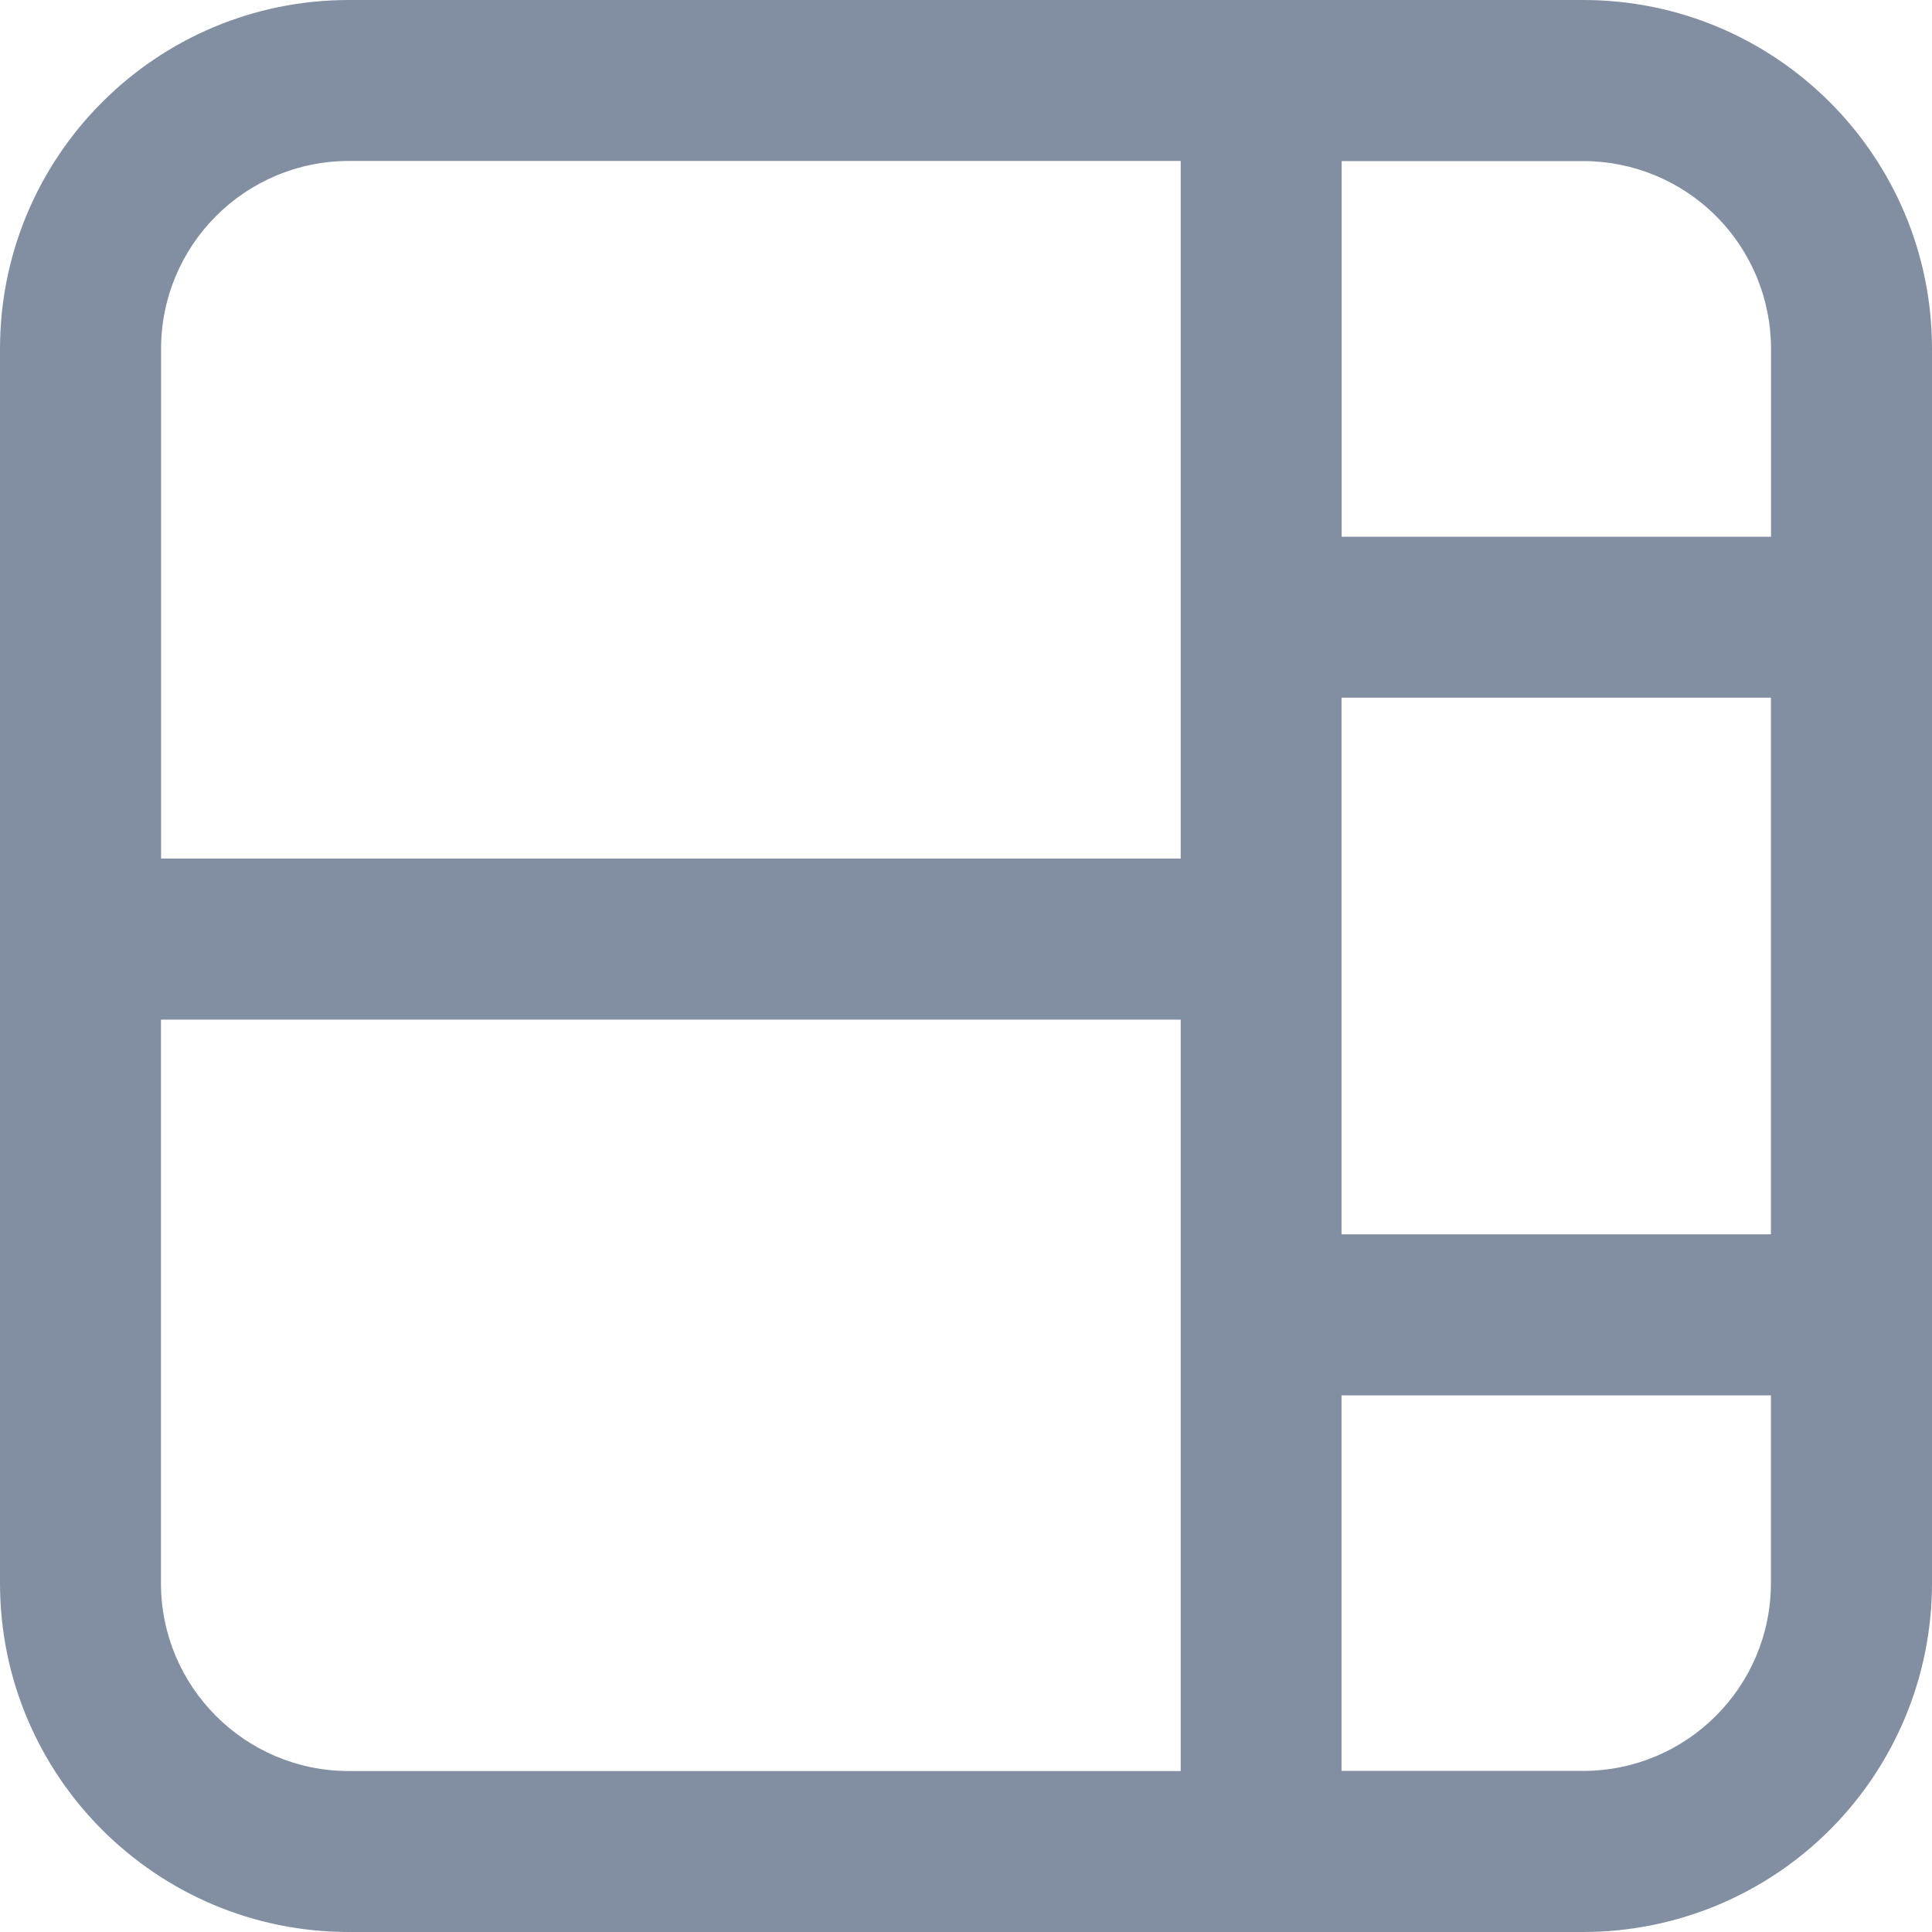
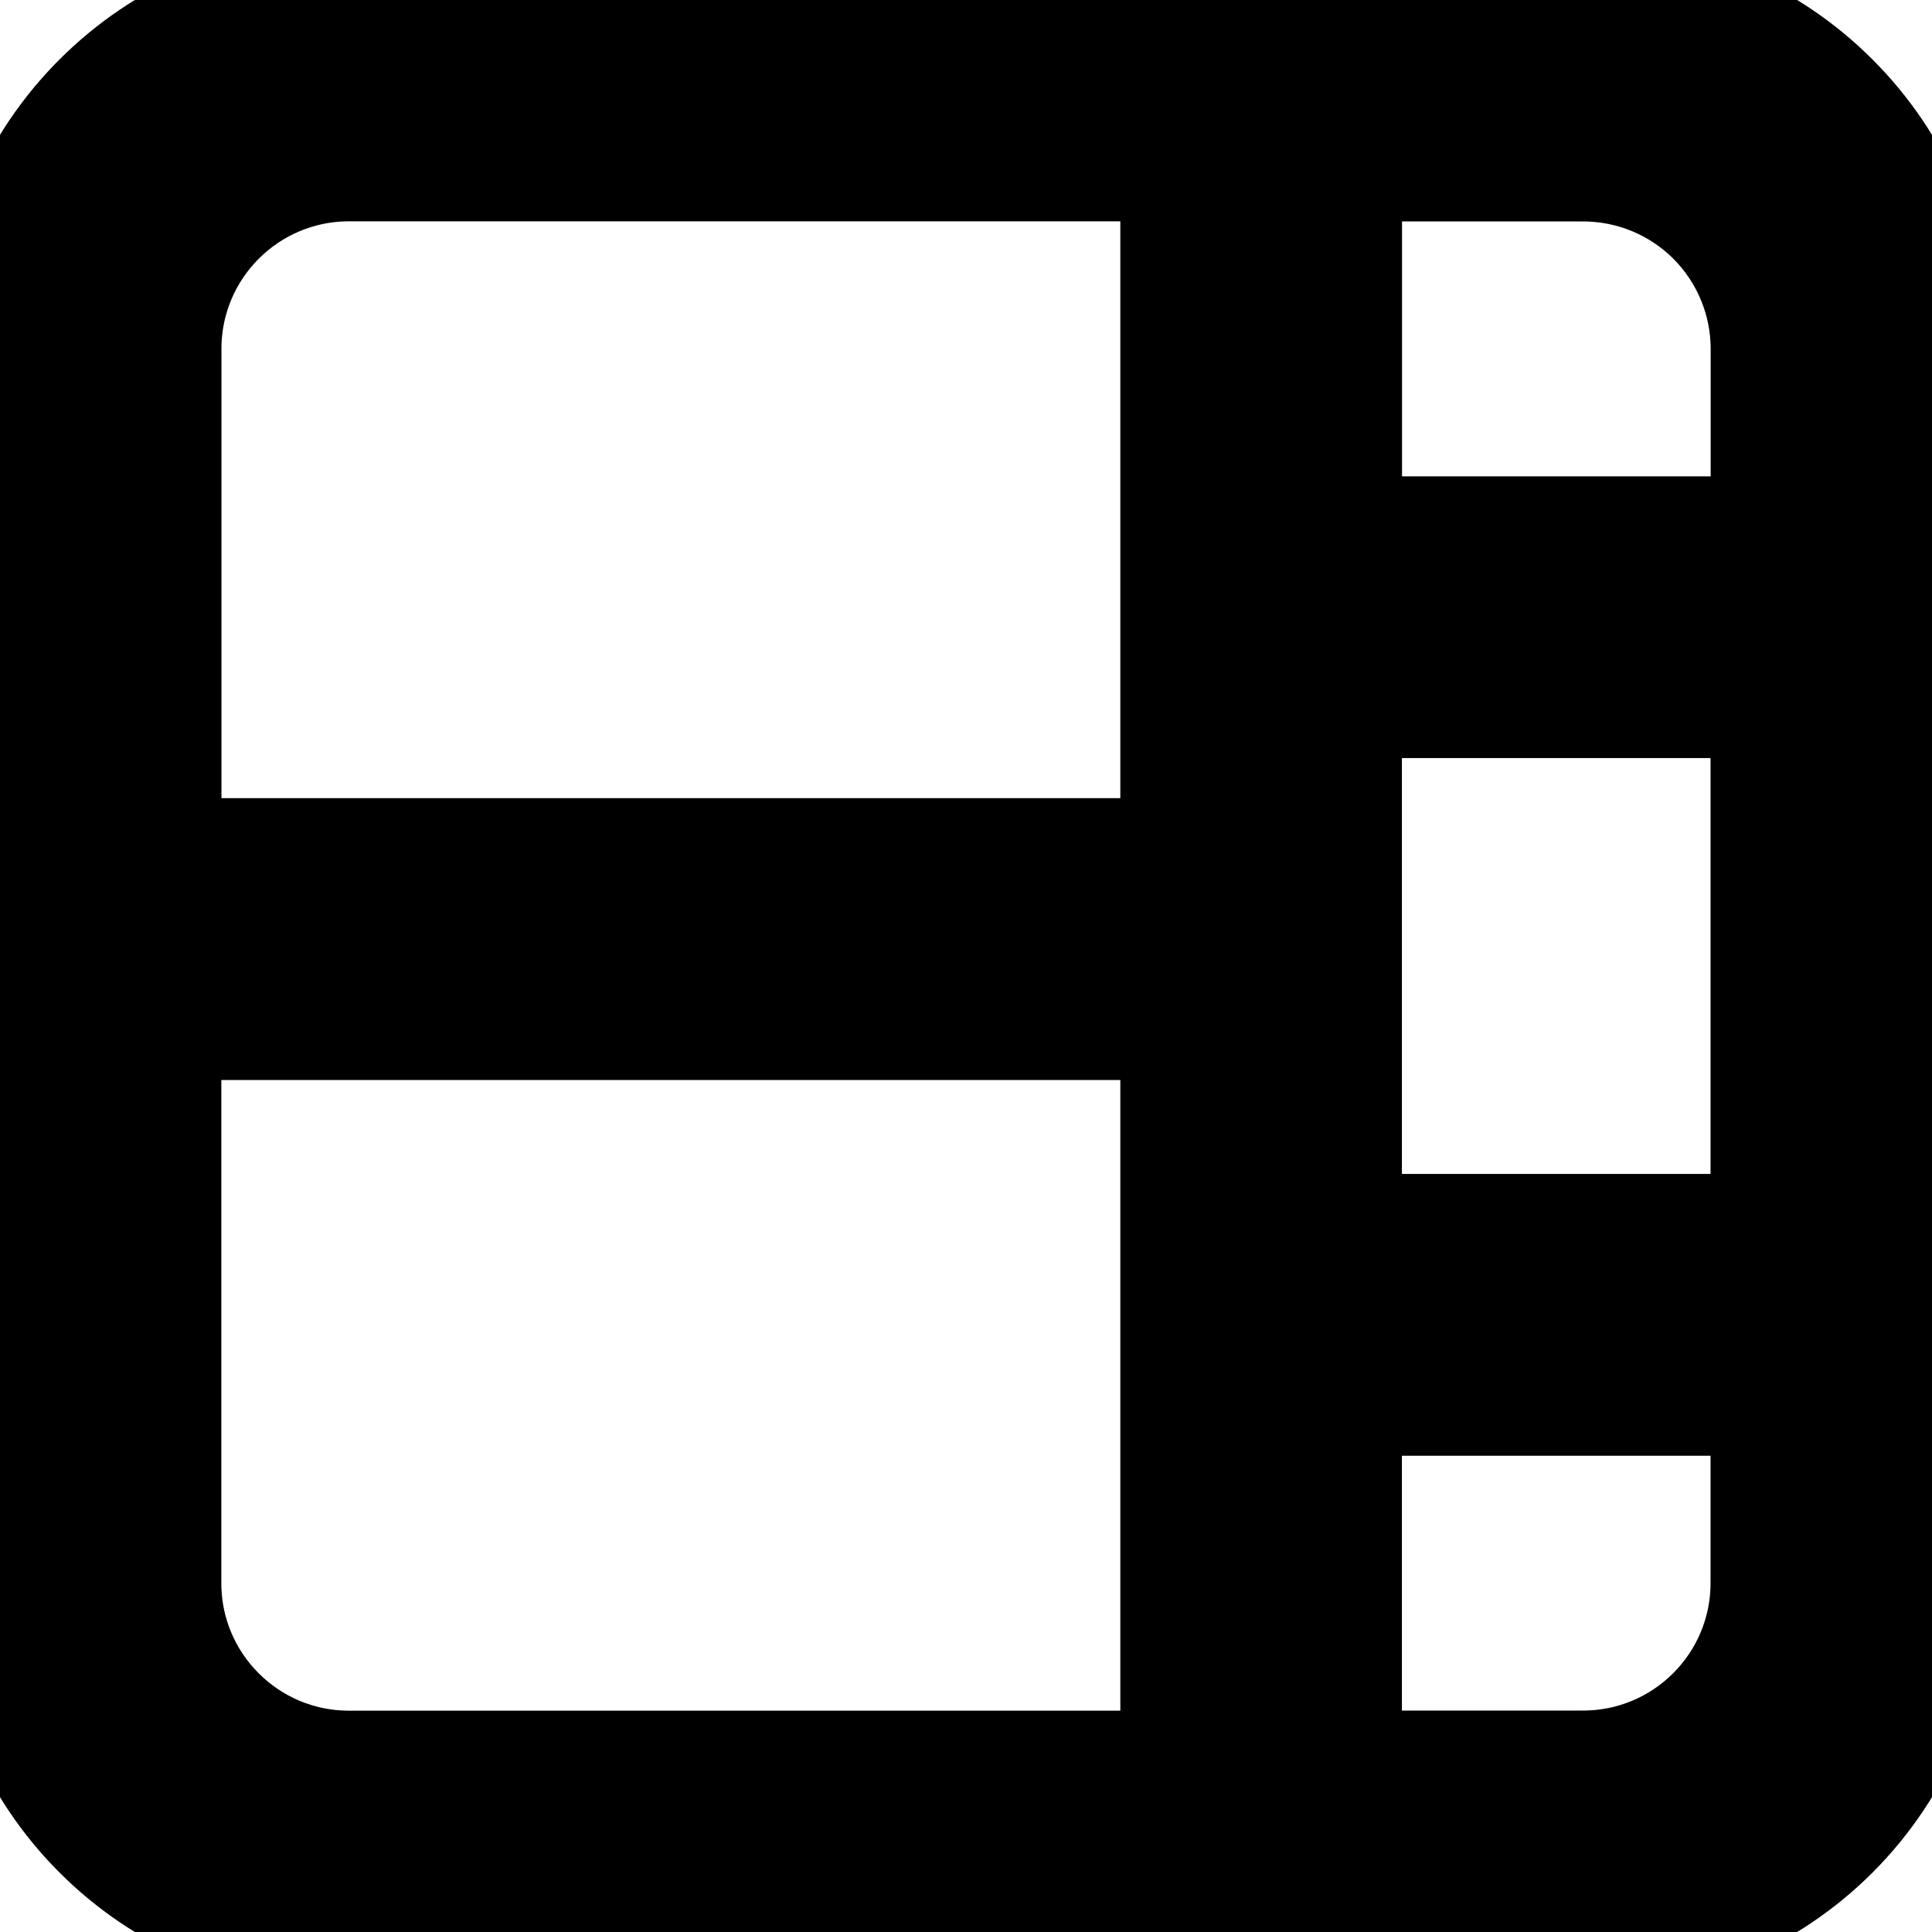
<svg xmlns="http://www.w3.org/2000/svg" width="16" height="16">
-   <path d="M0 2.889A2.889 2.889 0 0 1 2.889 0H13.11A2.889 2.889 0 0 1 16 2.889V13.11A2.888 2.888 0 0 1 13.111 16H2.89A2.889 2.889 0 0 1 0 13.111V2.89Zm1.333 5.555v4.667c0 .859.697 1.556 1.556 1.556h6.889V8.444H1.333Zm8.445-1.333V1.333h-6.89A1.556 1.556 0 0 0 1.334 2.89V7.11h8.445Zm4.889-1.333H11.11v4.444h3.556V5.778Zm0 5.778H11.11v3.11h2a1.556 1.556 0 0 0 1.556-1.555v-1.555Zm0-7.112V2.89a1.555 1.555 0 0 0-1.556-1.556h-2v3.111h3.556Z" fill="#828FA3" />
+   <path d="M0 2.889A2.889 2.889 0 0 1 2.889 0H13.11A2.889 2.889 0 0 1 16 2.889V13.11A2.888 2.888 0 0 1 13.111 16H2.89A2.889 2.889 0 0 1 0 13.111V2.89Zm1.333 5.555v4.667c0 .859.697 1.556 1.556 1.556h6.889V8.444H1.333Zm8.445-1.333V1.333h-6.89A1.556 1.556 0 0 0 1.334 2.89V7.11h8.445Zm4.889-1.333H11.11v4.444h3.556V5.778Zm0 5.778H11.11v3.11h2a1.556 1.556 0 0 0 1.556-1.555v-1.555Zm0-7.112V2.89a1.555 1.555 0 0 0-1.556-1.556h-2v3.111h3.556Z" stroke="currentColor" fill="currentColor" />
</svg>
